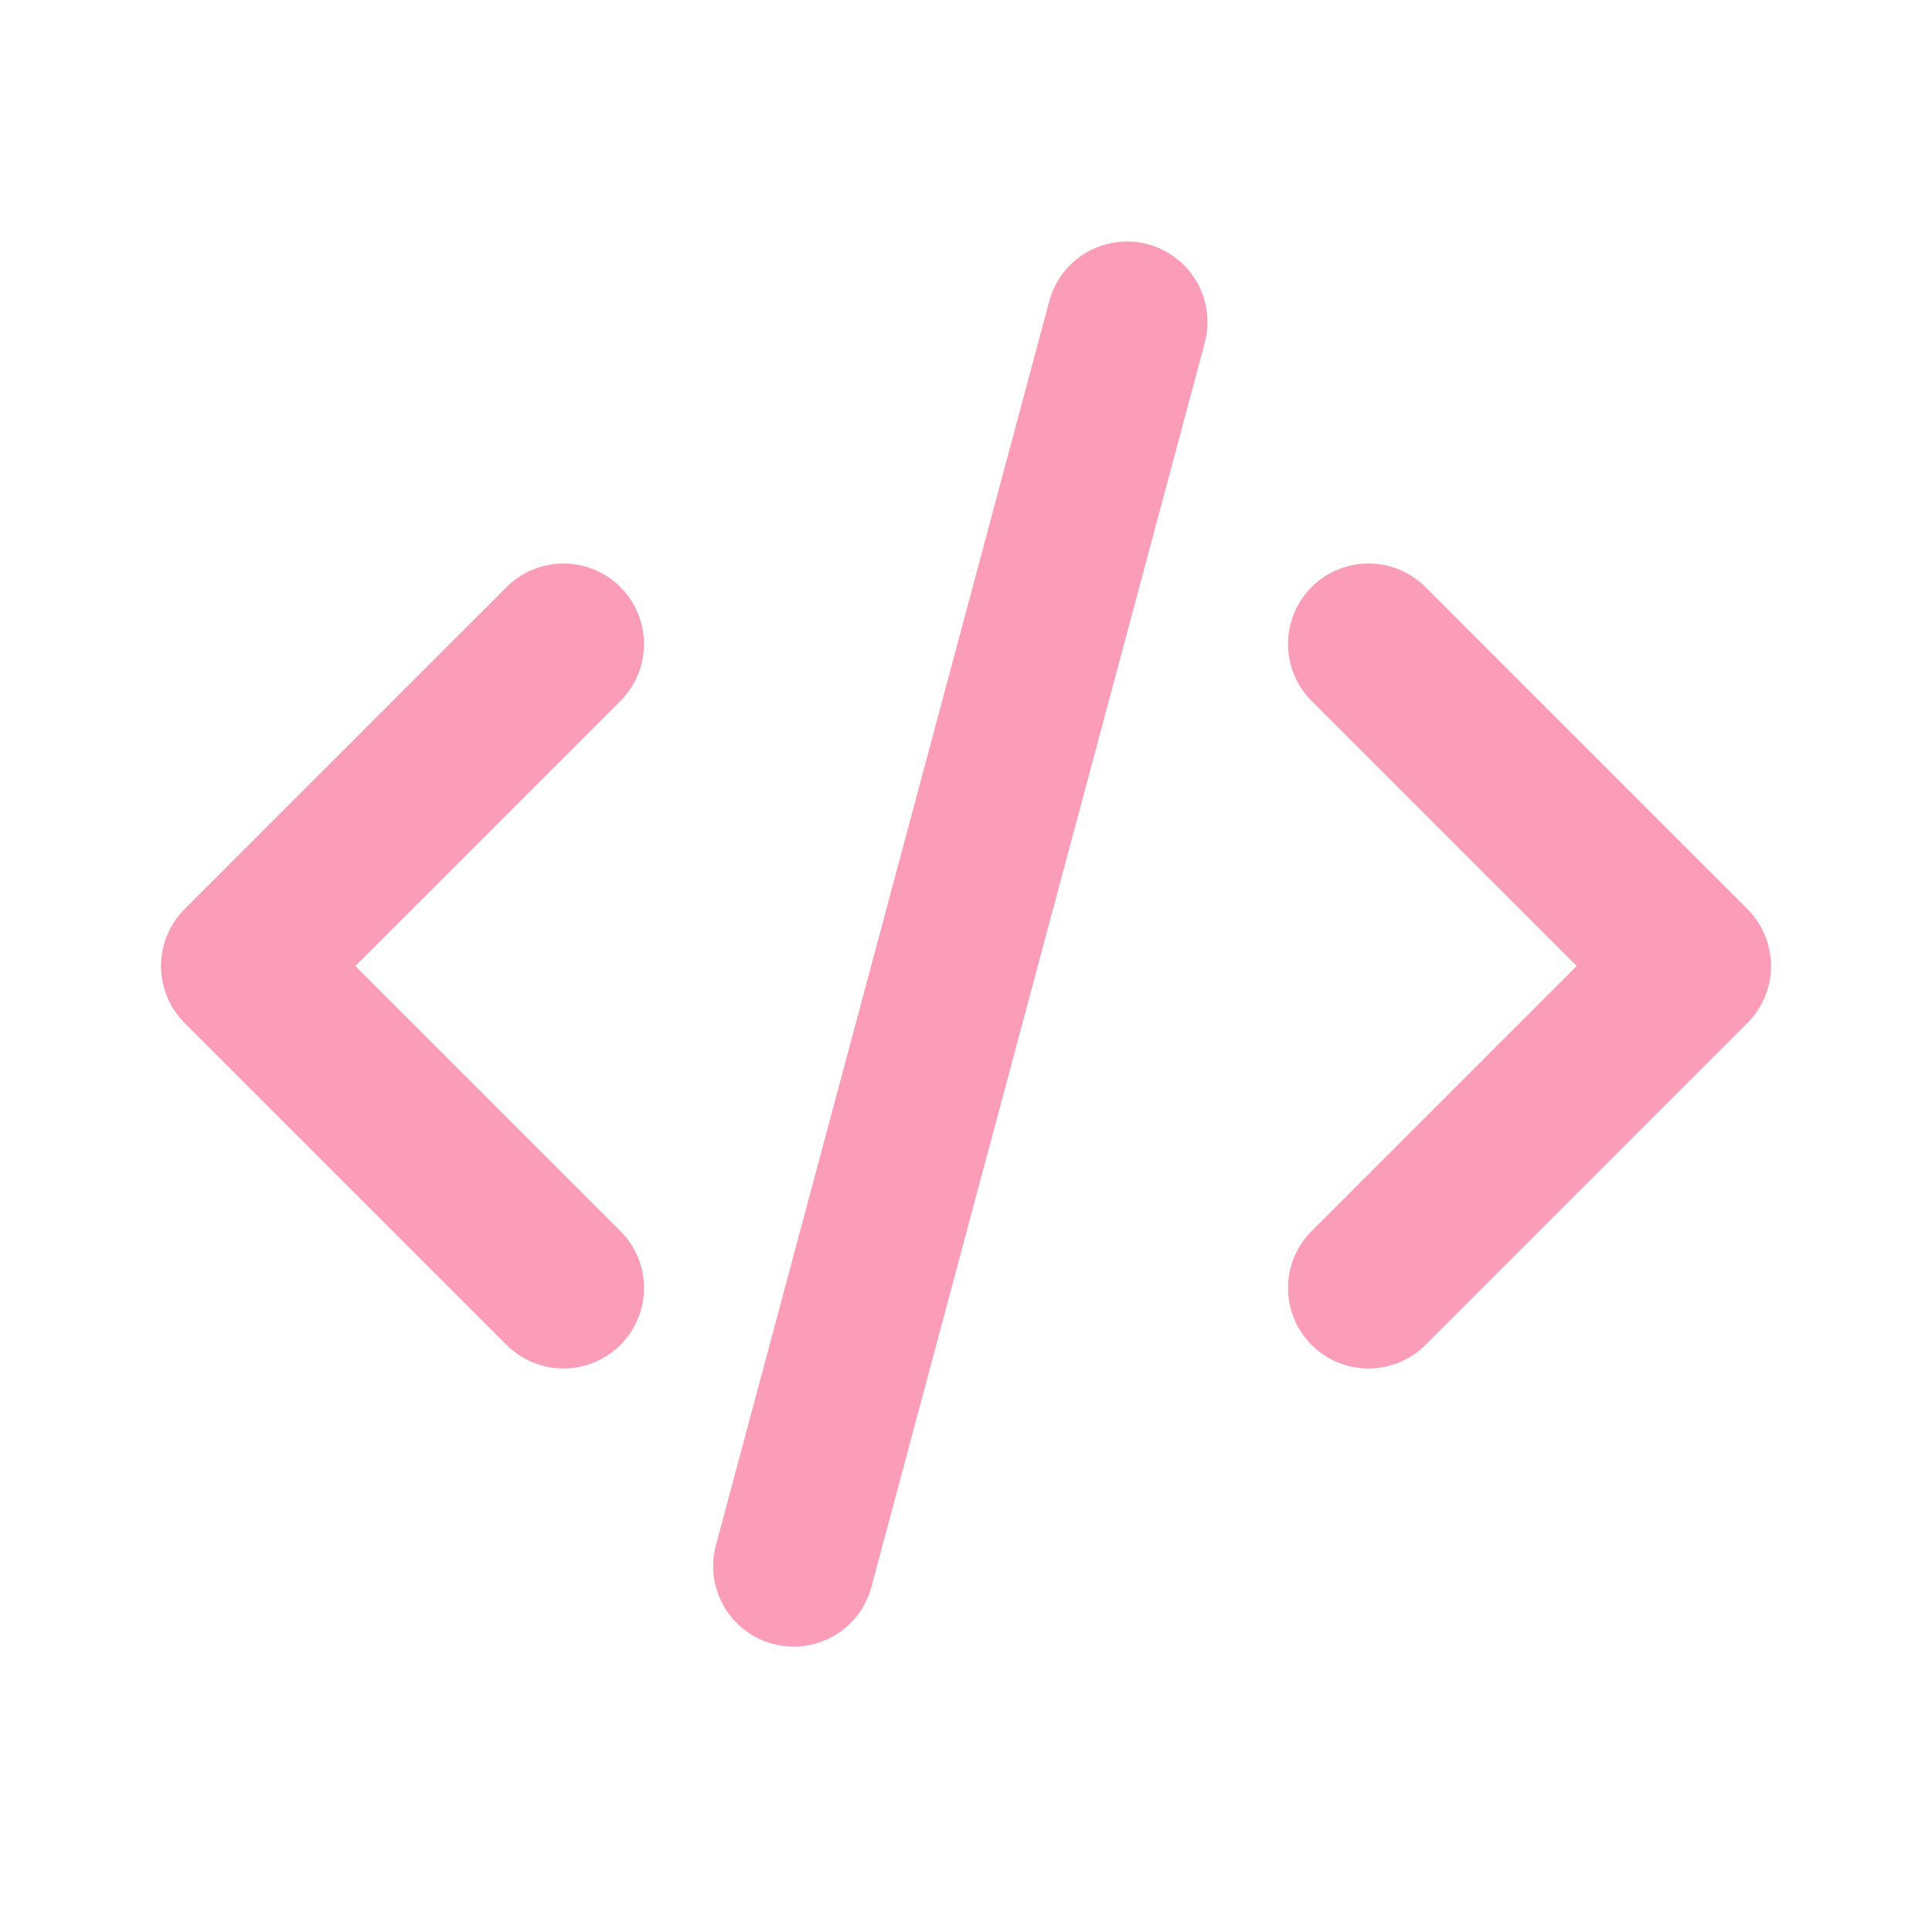
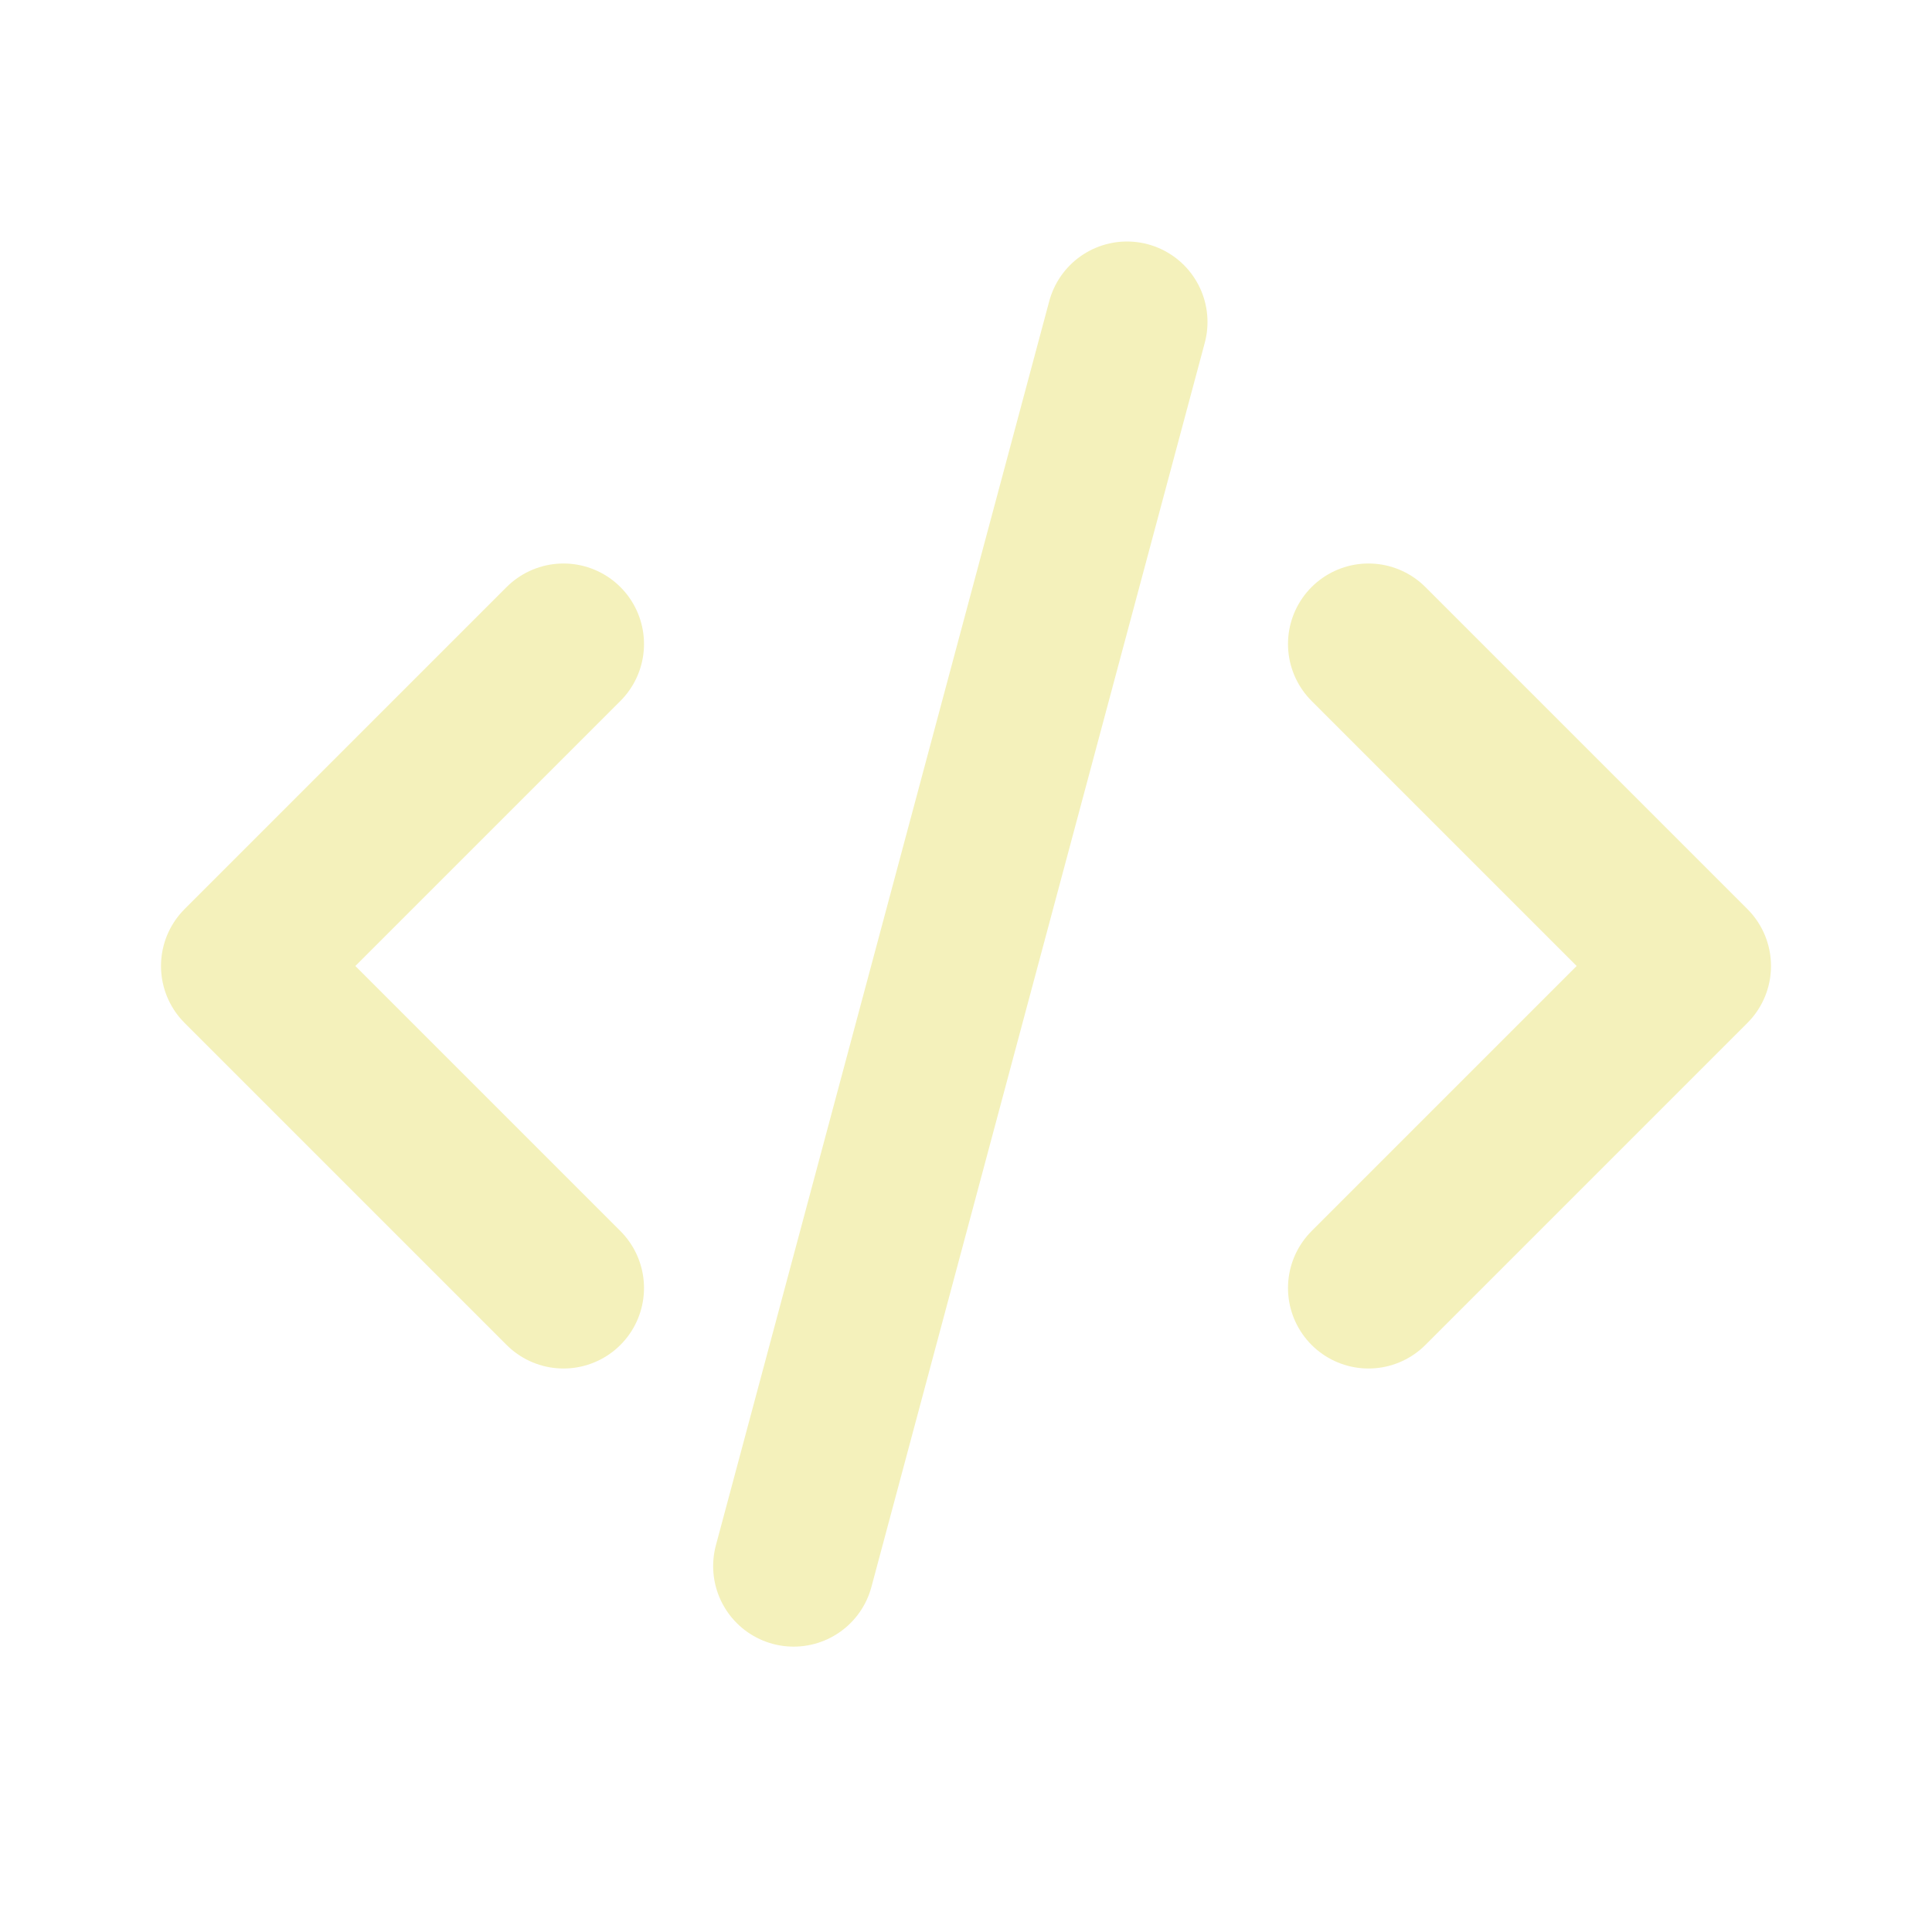
<svg xmlns="http://www.w3.org/2000/svg" width="800px" height="800px" viewBox="0 0 24 24" fill="none">
-   <path d="M7 8L3 12L7 16" stroke="#fb9cb8" stroke-width="2" stroke-linecap="round" stroke-linejoin="round" />
-   <path d="M17 8L21 12L17 16" stroke="#fb9cb8" stroke-width="2" stroke-linecap="round" stroke-linejoin="round" />
-   <path d="M14 4L9.859 19.455" stroke="#fb9cb8" stroke-width="2" stroke-linecap="round" stroke-linejoin="round" />
+   <path d="M7 8L3 12L7 16" stroke="#f4f1bb" stroke-width="2" stroke-linecap="round" stroke-linejoin="round" />
+   <path d="M17 8L21 12L17 16" stroke="#f4f1bb" stroke-width="2" stroke-linecap="round" stroke-linejoin="round" />
+   <path d="M14 4L9.859 19.455" stroke="#f4f1bb" stroke-width="2" stroke-linecap="round" stroke-linejoin="round" />
</svg>
